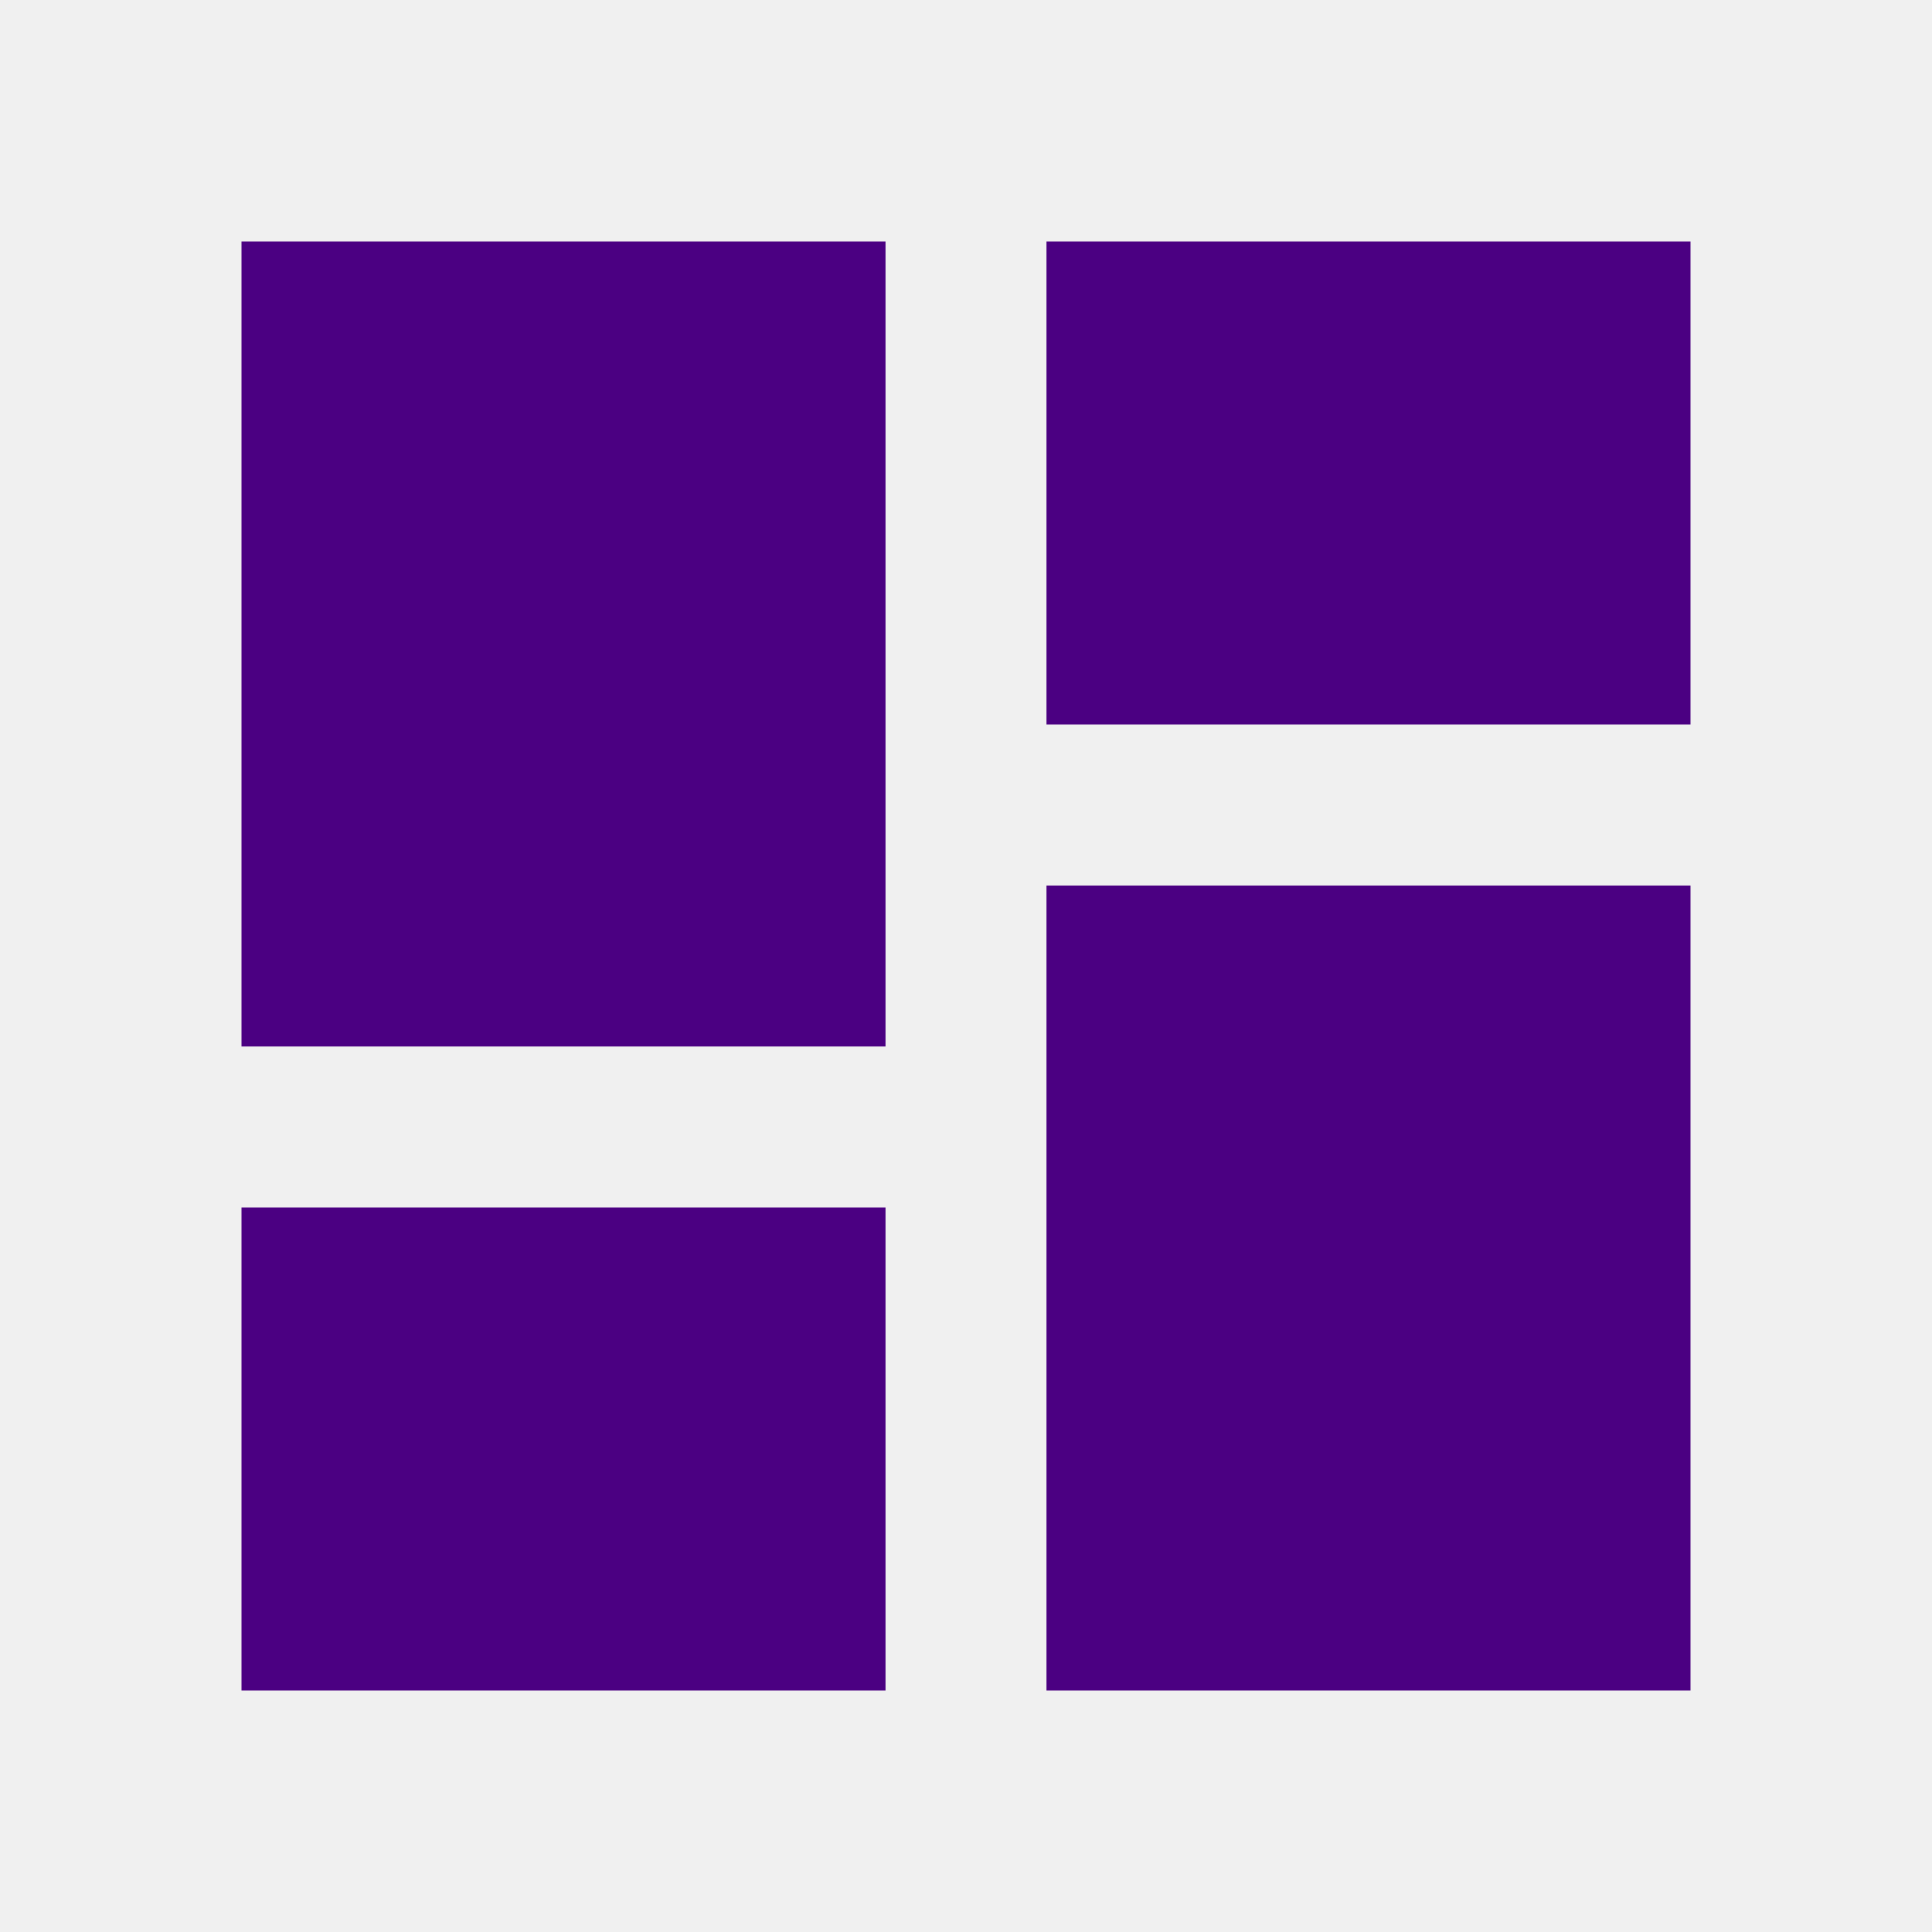
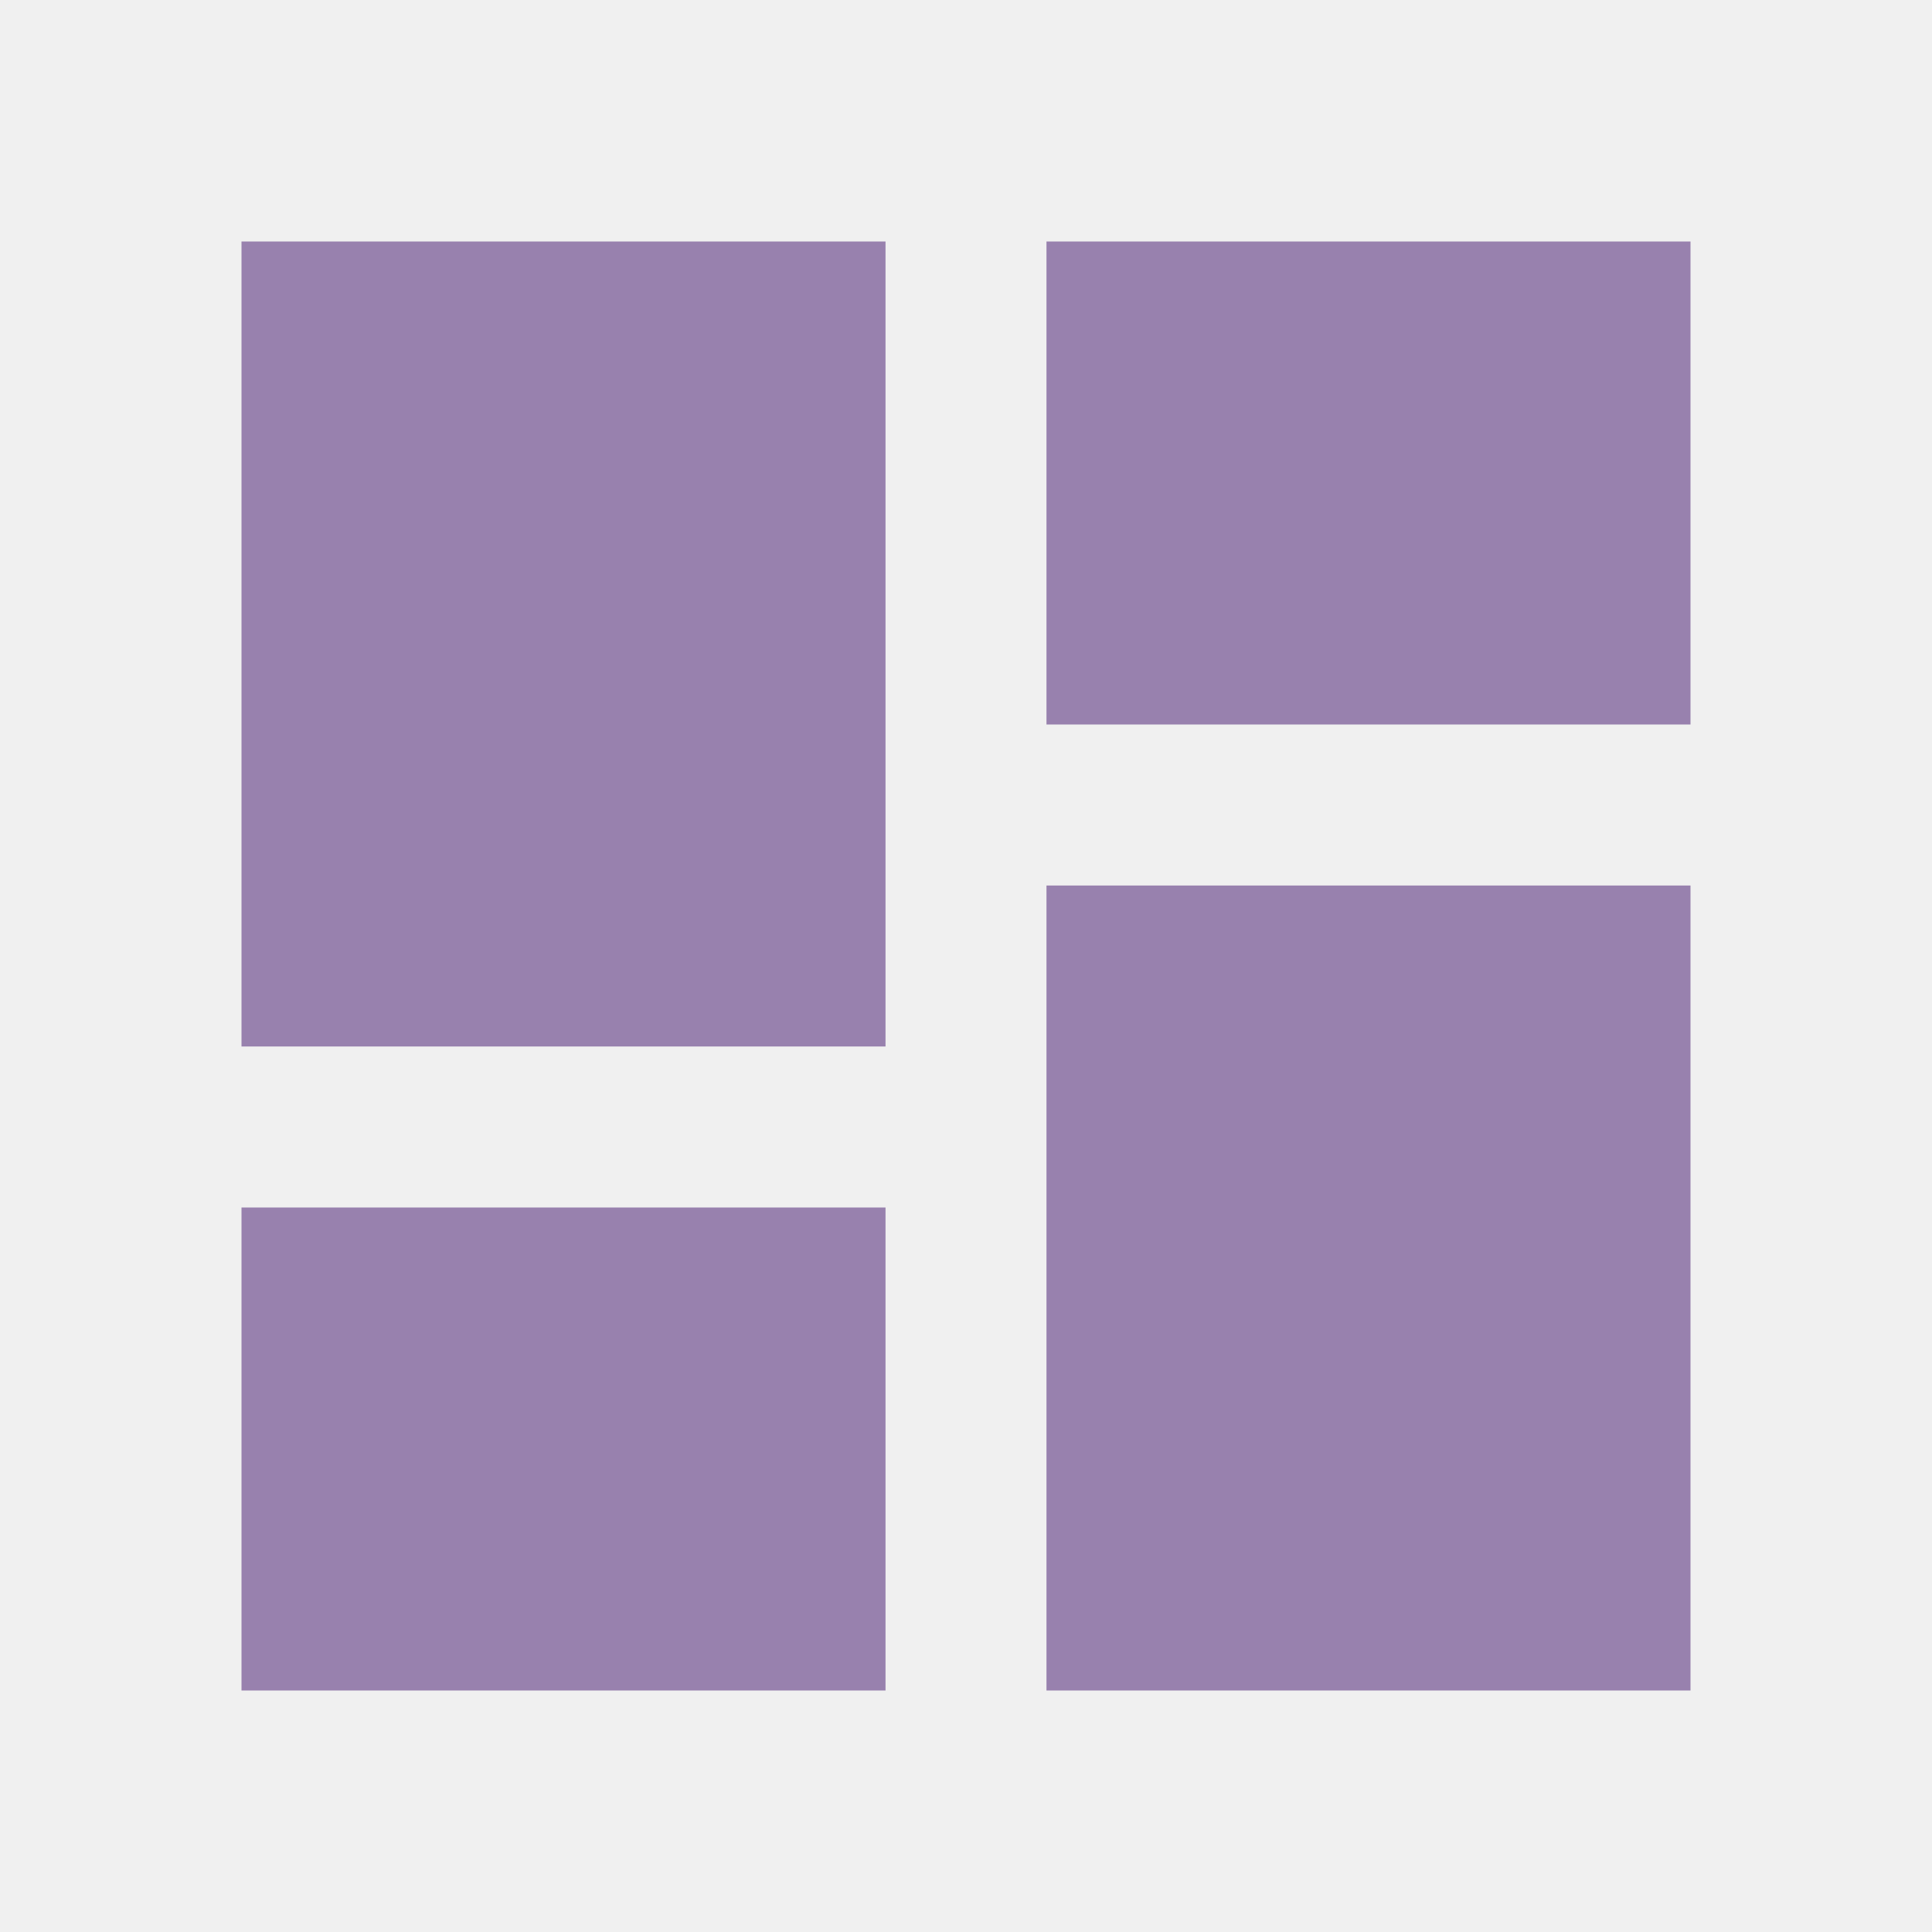
<svg xmlns="http://www.w3.org/2000/svg" width="32" height="32" viewBox="0 0 32 32" fill="none">
-   <g clip-path="url(#clip0_751_6459)">
-     <path d="M4 17.333H14.667V4H4V17.333ZM4 28H14.667V20H4V28ZM17.333 28H28V14.667H17.333V28ZM17.333 4V12H28V4H17.333Z" fill="#4B0082" />
+   <g id="dashboard" clip-path="url(#clip0_5137_15815)">
+     <path id="Vector" d="M4 17.333H14.667V4H4V17.333ZM4 28H14.667V20H4V28ZM17.333 28H28V14.667H17.333V28ZM17.333 4V12H28V4H17.333Z" fill="#9881AE" />
  </g>
  <defs>
-     <clipPath id="clip0_751_6459">
+     <clipPath id="clip0_5137_15815">
      <rect width="32" height="32" fill="white" />
    </clipPath>
  </defs>
</svg>
